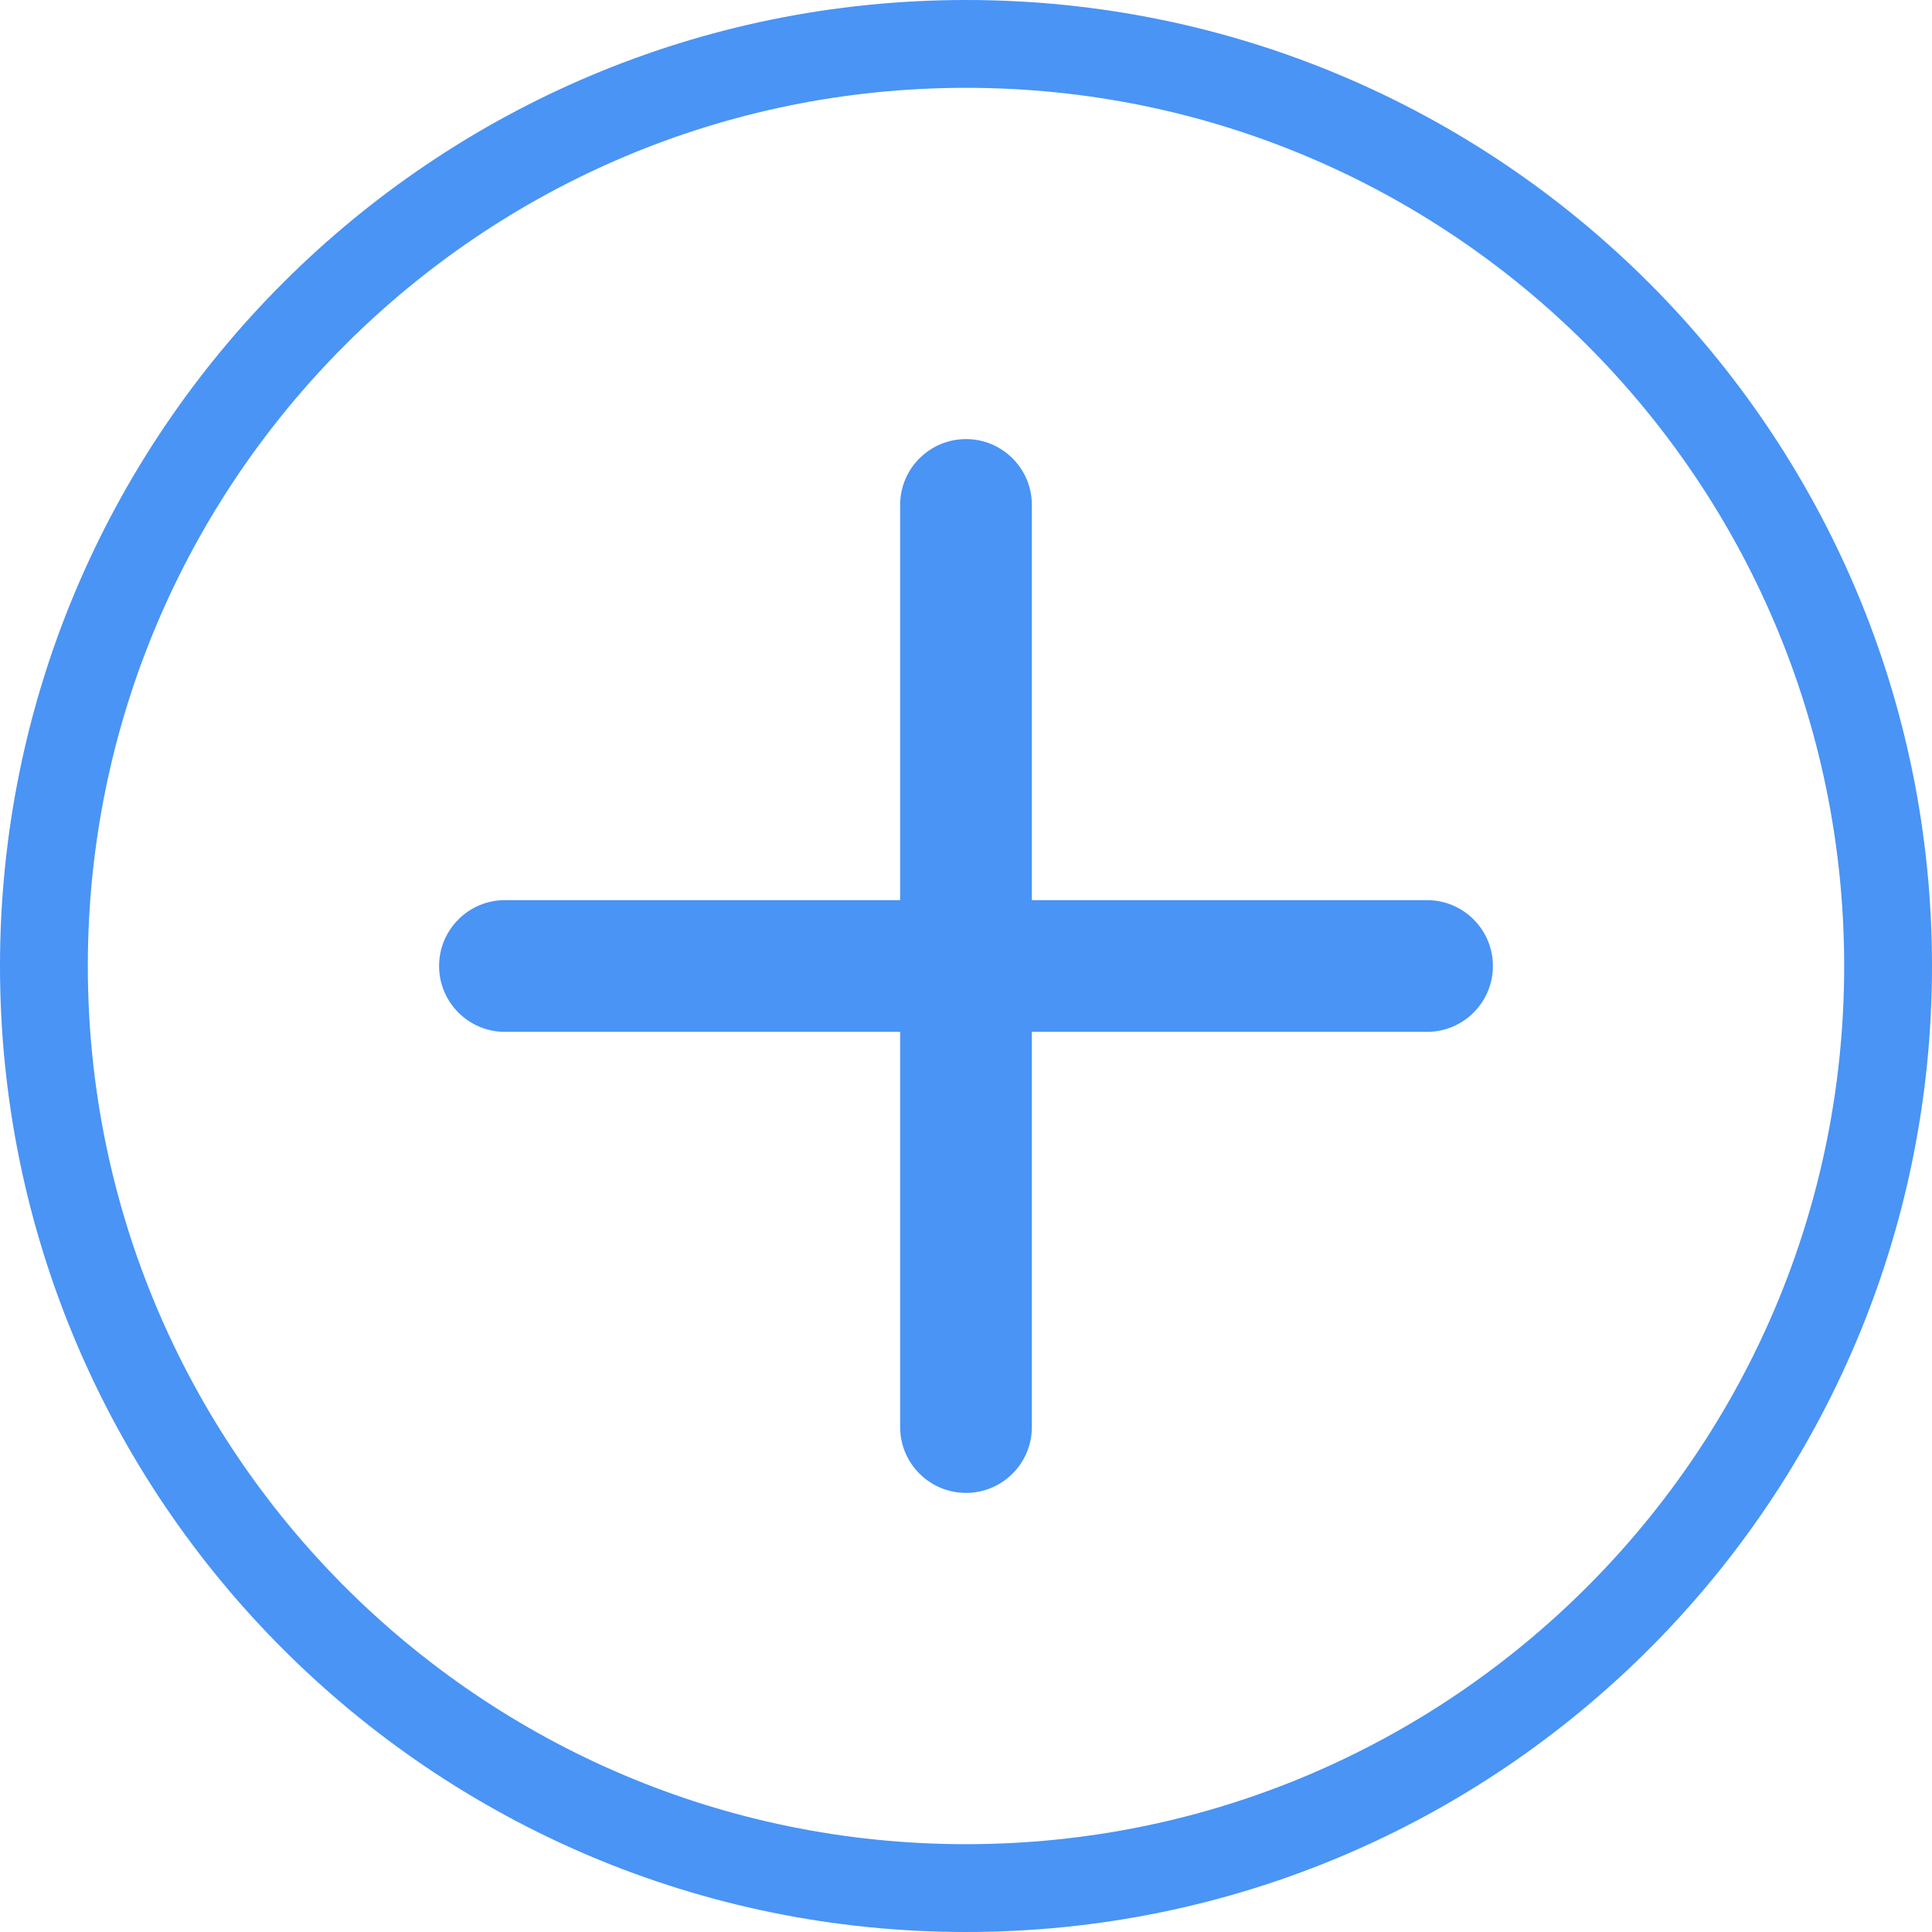
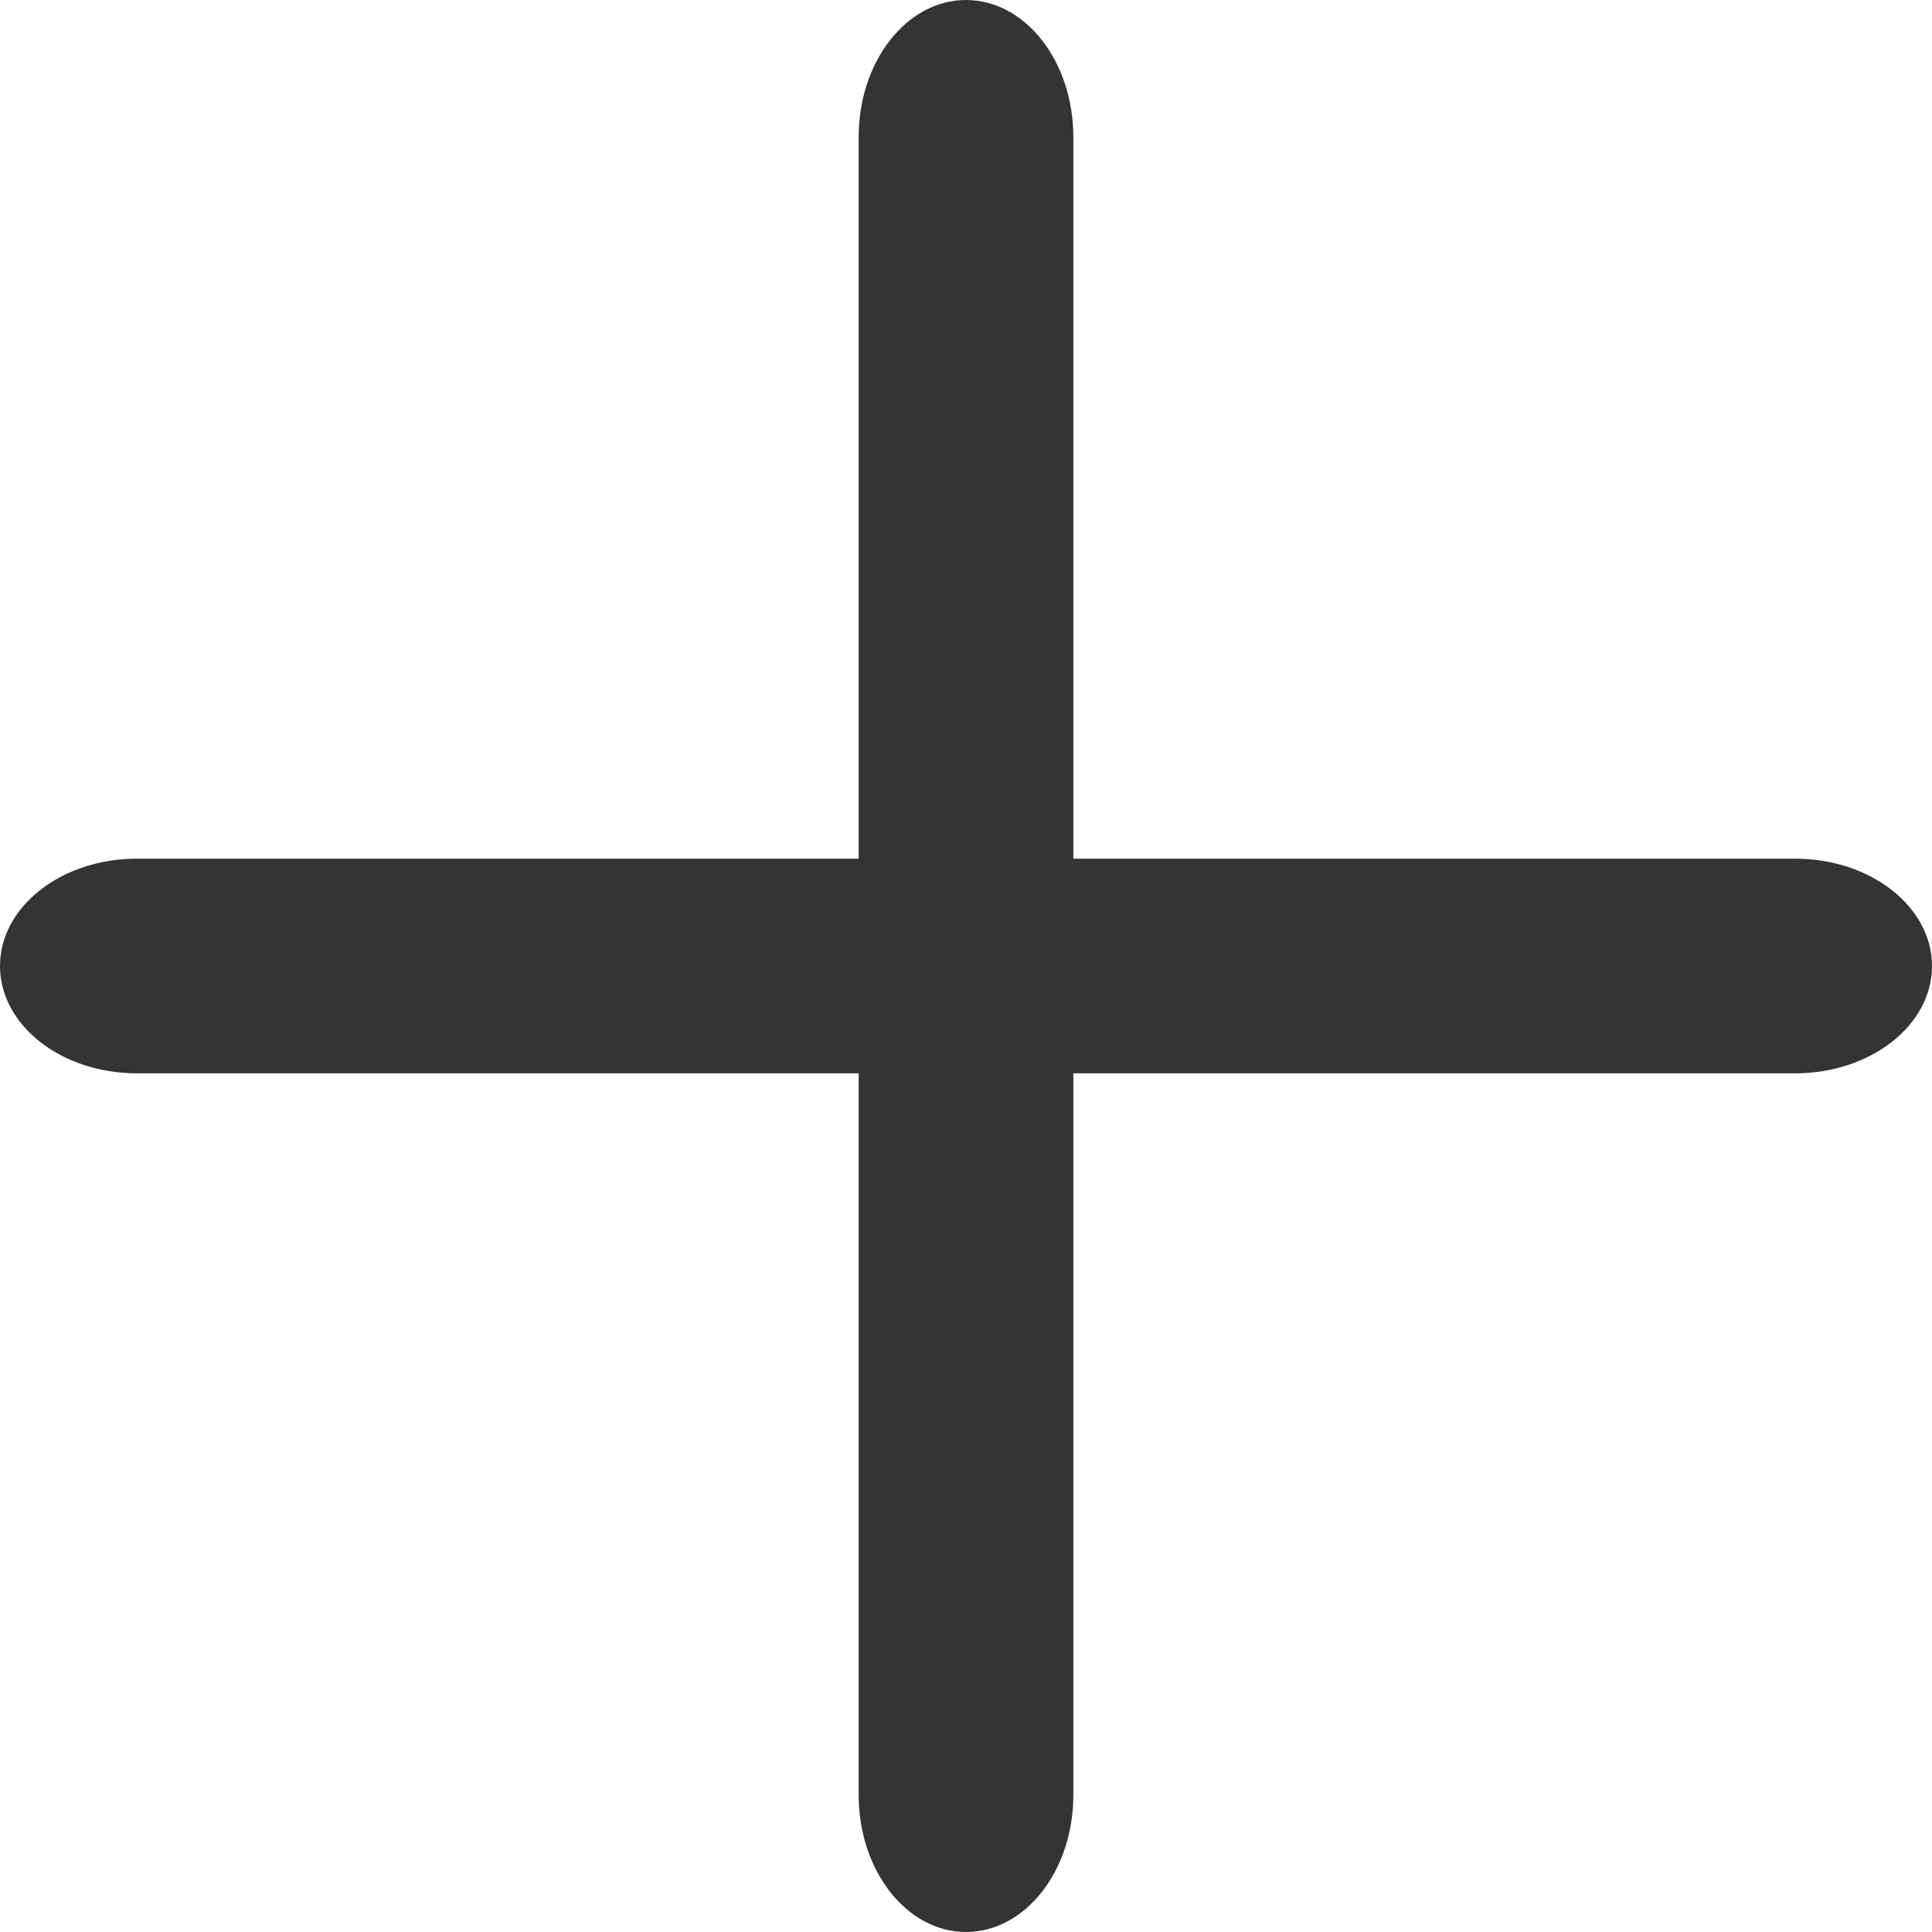
- <svg xmlns="http://www.w3.org/2000/svg" width="22px" height="22px" viewBox="0 0 22 22" version="1.1">
-   <g id="Page-1" stroke="none" stroke-width="1" fill="none" fill-rule="evenodd">
-     <g id="图标" transform="translate(-29, -605)">
-       <g id="分组" transform="translate(17, 87)">
-         <g id="添加定时" transform="translate(12, 518)">
-           <circle id="icon" stroke="#4994F5" cx="11" cy="11" r="10.5" />
-           <path d="M11.75,10.25 L16.25,10.25 C16.664,10.25 17,10.586 17,11 C17,11.414 16.664,11.75 16.25,11.75 L11.75,11.75 L11.75,16.25 C11.75,16.664 11.414,17 11,17 C10.586,17 10.25,16.664 10.25,16.25 L10.25,11.75 L5.75,11.75 C5.336,11.75 5,11.414 5,11 C5,10.586 5.336,10.25 5.75,10.25 L10.25,10.25 L10.25,5.75 C10.25,5.336 10.586,5 11,5 C11.414,5 11.75,5.336 11.75,5.75 L11.75,10.25 Z" id="icon_add" fill="#4994F5" />
-         </g>
+ <svg xmlns="http://www.w3.org/2000/svg" width="18px" height="18px" viewBox="0 0 18 18" version="1.1">
+   <g id="feedback" stroke="none" stroke-width="1" fill="none" fill-rule="evenodd">
+     <g id="-feedback-空" transform="translate(-342, -32)" fill="#343434">
+       <g id="头部">
+         <path d="M351,32 C351.552,32 352,32.571 352,33.276 L352,40 L358.724,40 C359.429,40 360,40.448 360,41 C360,41.552 359.429,42 358.724,42 L352,42 L352,48.724 C352,49.429 351.552,50 351,50 C350.448,50 350,49.429 350,48.724 L350,42 L343.276,42 C342.571,42 342,41.552 342,41 C342,40.448 342.571,40 343.276,40 L350,40 L350,33.276 C350,32.571 350.448,32 351,32 Z" id="Combined-Shape" />
      </g>
    </g>
  </g>
</svg>
